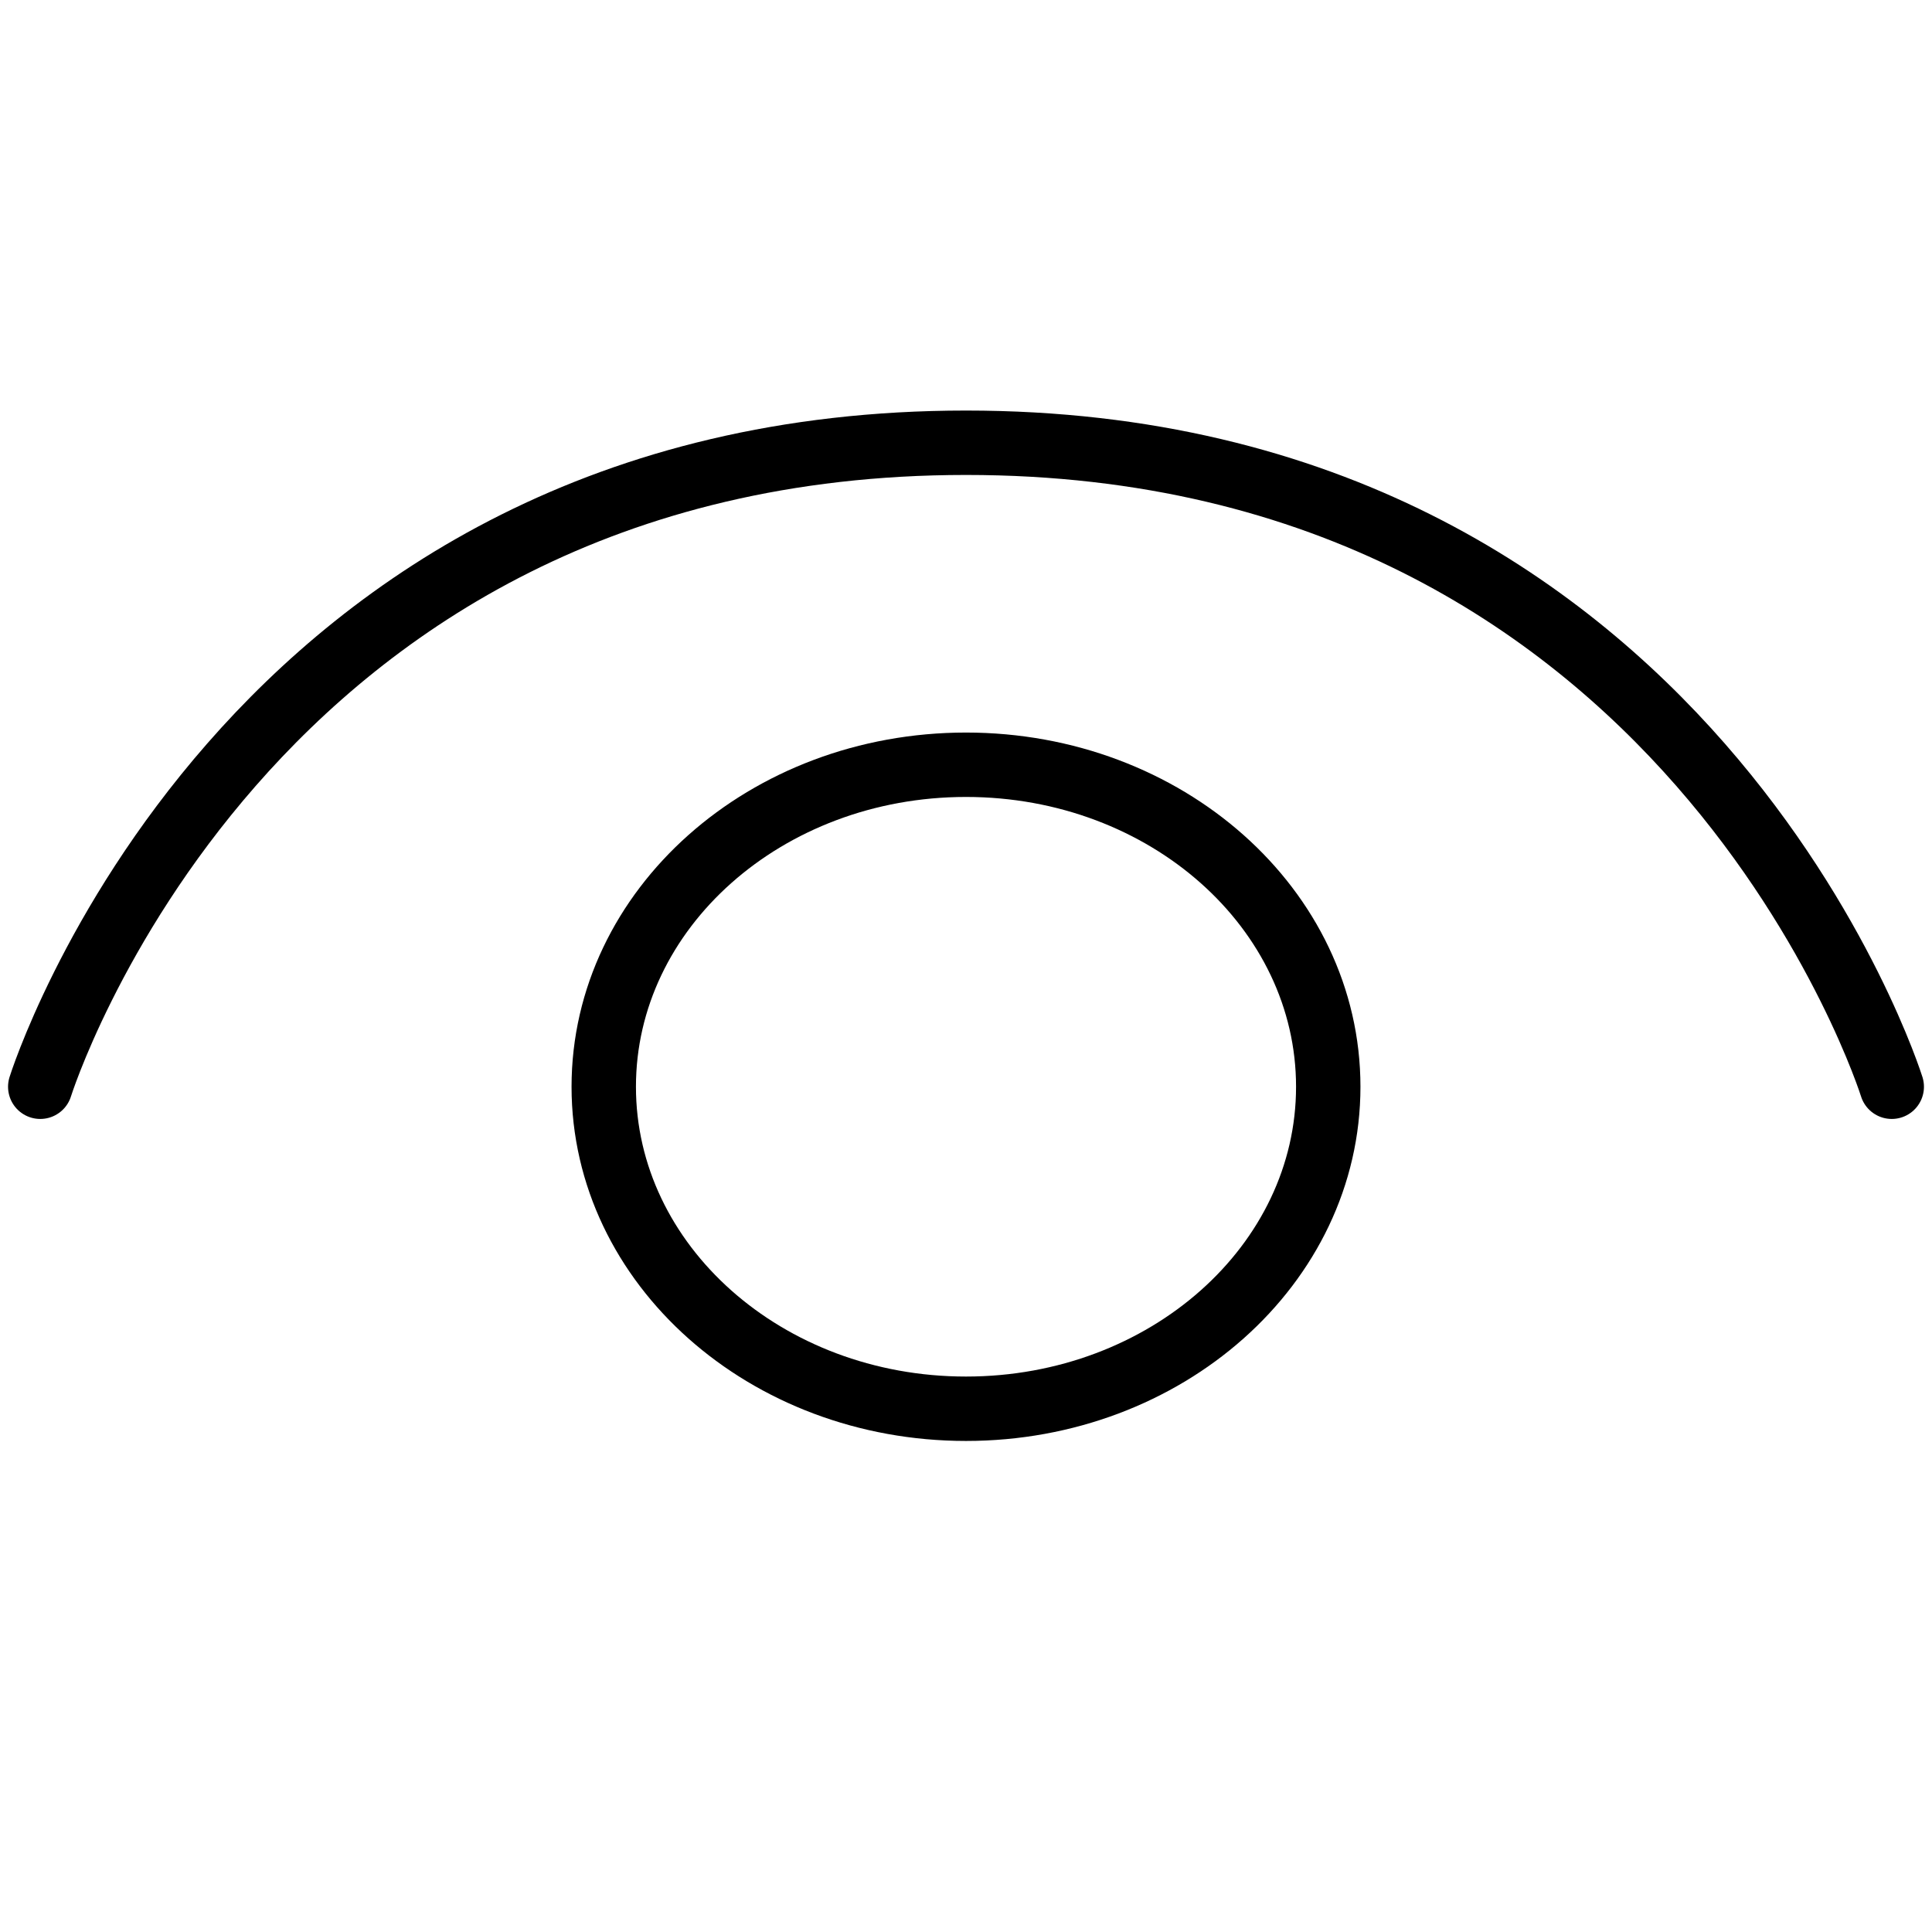
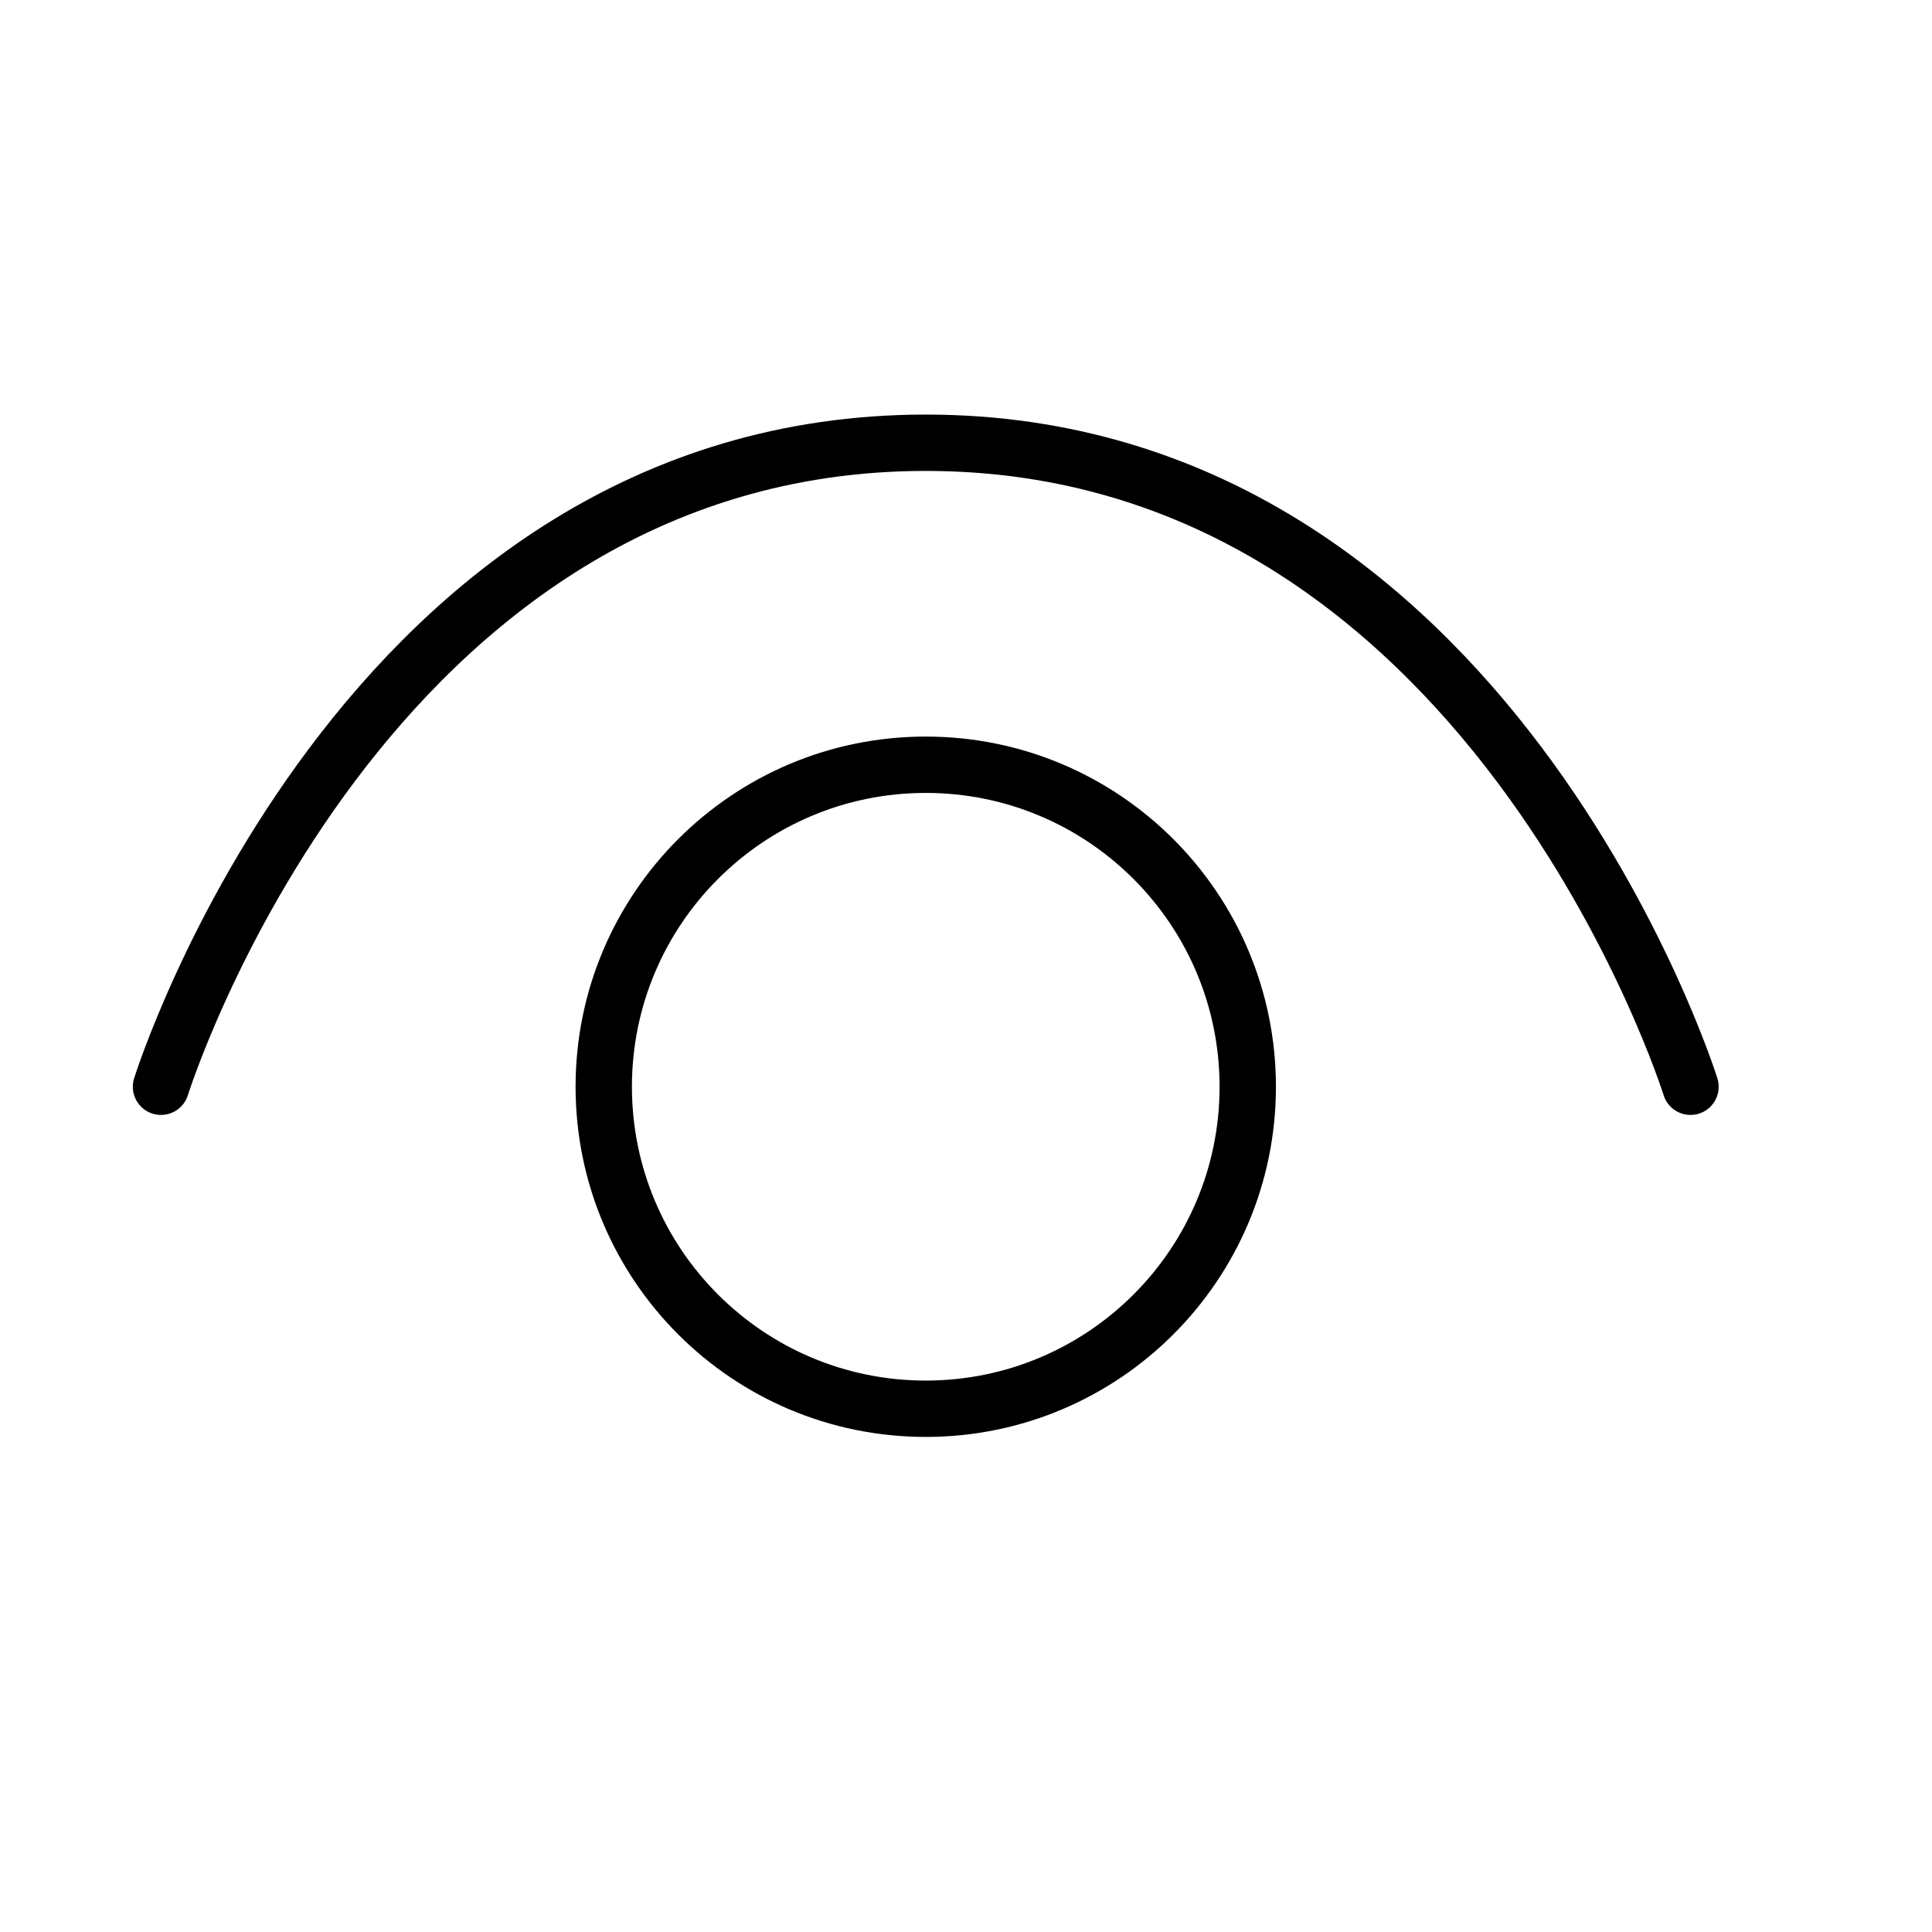
<svg xmlns="http://www.w3.org/2000/svg" width="24" height="24" viewBox="0 0 24 24" version="1.1" id="svg5" xml:space="preserve">
  <defs id="defs2" />
  <g id="layer3">
-     <ellipse style="display:inline;fill:none;stroke:#000000;stroke-width:0.8;stroke-linejoin:round;stroke-dasharray:none;stroke-dashoffset:1;stroke-opacity:1;paint-order:fill markers stroke" id="path974" cx="12" cy="13.5" rx="4.5" ry="4" />
-     <path style="display:inline;fill:none;stroke:#000000;stroke-linecap:round;stroke-linejoin:round;stroke-dashoffset:1;paint-order:fill markers stroke;stroke-width:0.8;stroke-dasharray:none" d="m 0.5,13.5 c 0,0 2.5,-8 11.5,-8 9,0 11.5,8 11.5,8" id="path1021" />
+     <circle style="display:inline;fill:none;stroke:#000000;stroke-width:0.7;stroke-linejoin:round;stroke-dasharray:none;stroke-dashoffset:1;stroke-opacity:1;paint-order:fill markers stroke" id="path974" cx="11.5" cy="13.5" r="4" />
+     <path style="display:inline;fill:none;stroke:#000000;stroke-width:0.7;stroke-linecap:round;stroke-linejoin:round;stroke-dasharray:none;stroke-dashoffset:1;paint-order:fill markers stroke" d="m 2,13.5 c 0,0 2.5,-8 9.5,-8 7,0 9.5,8 9.5,8" id="path1021" />
  </g>
</svg>
